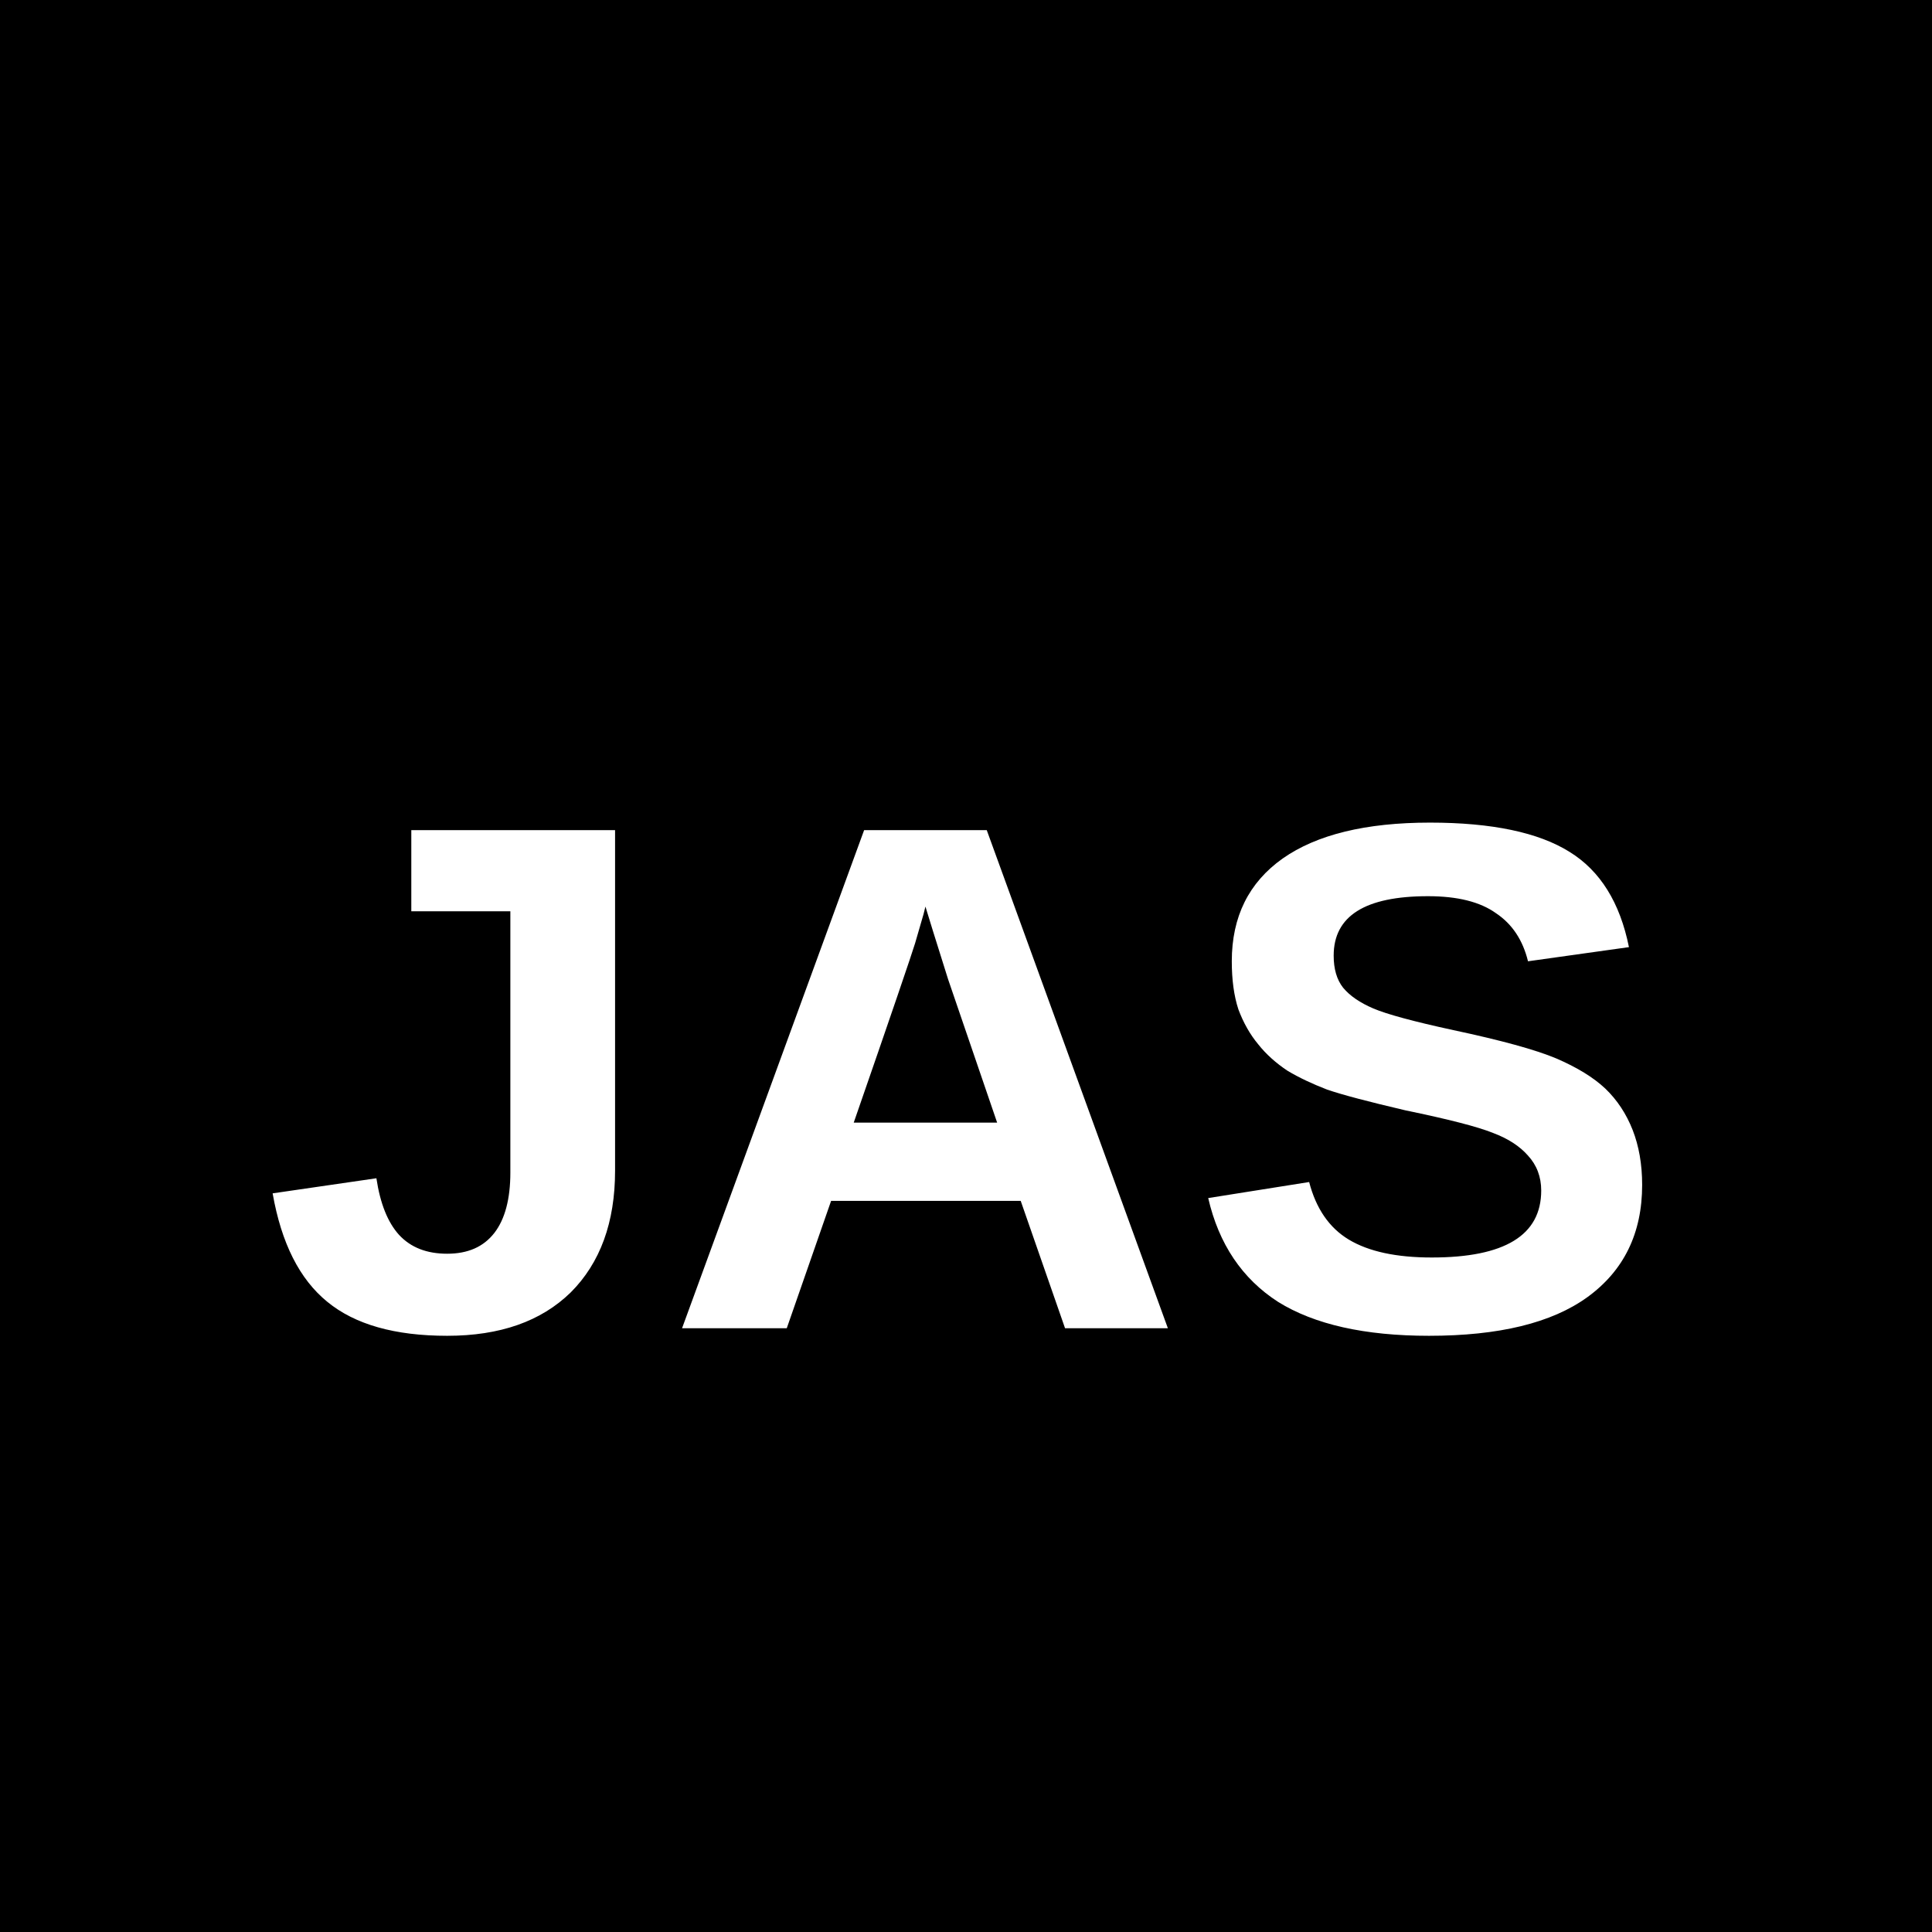
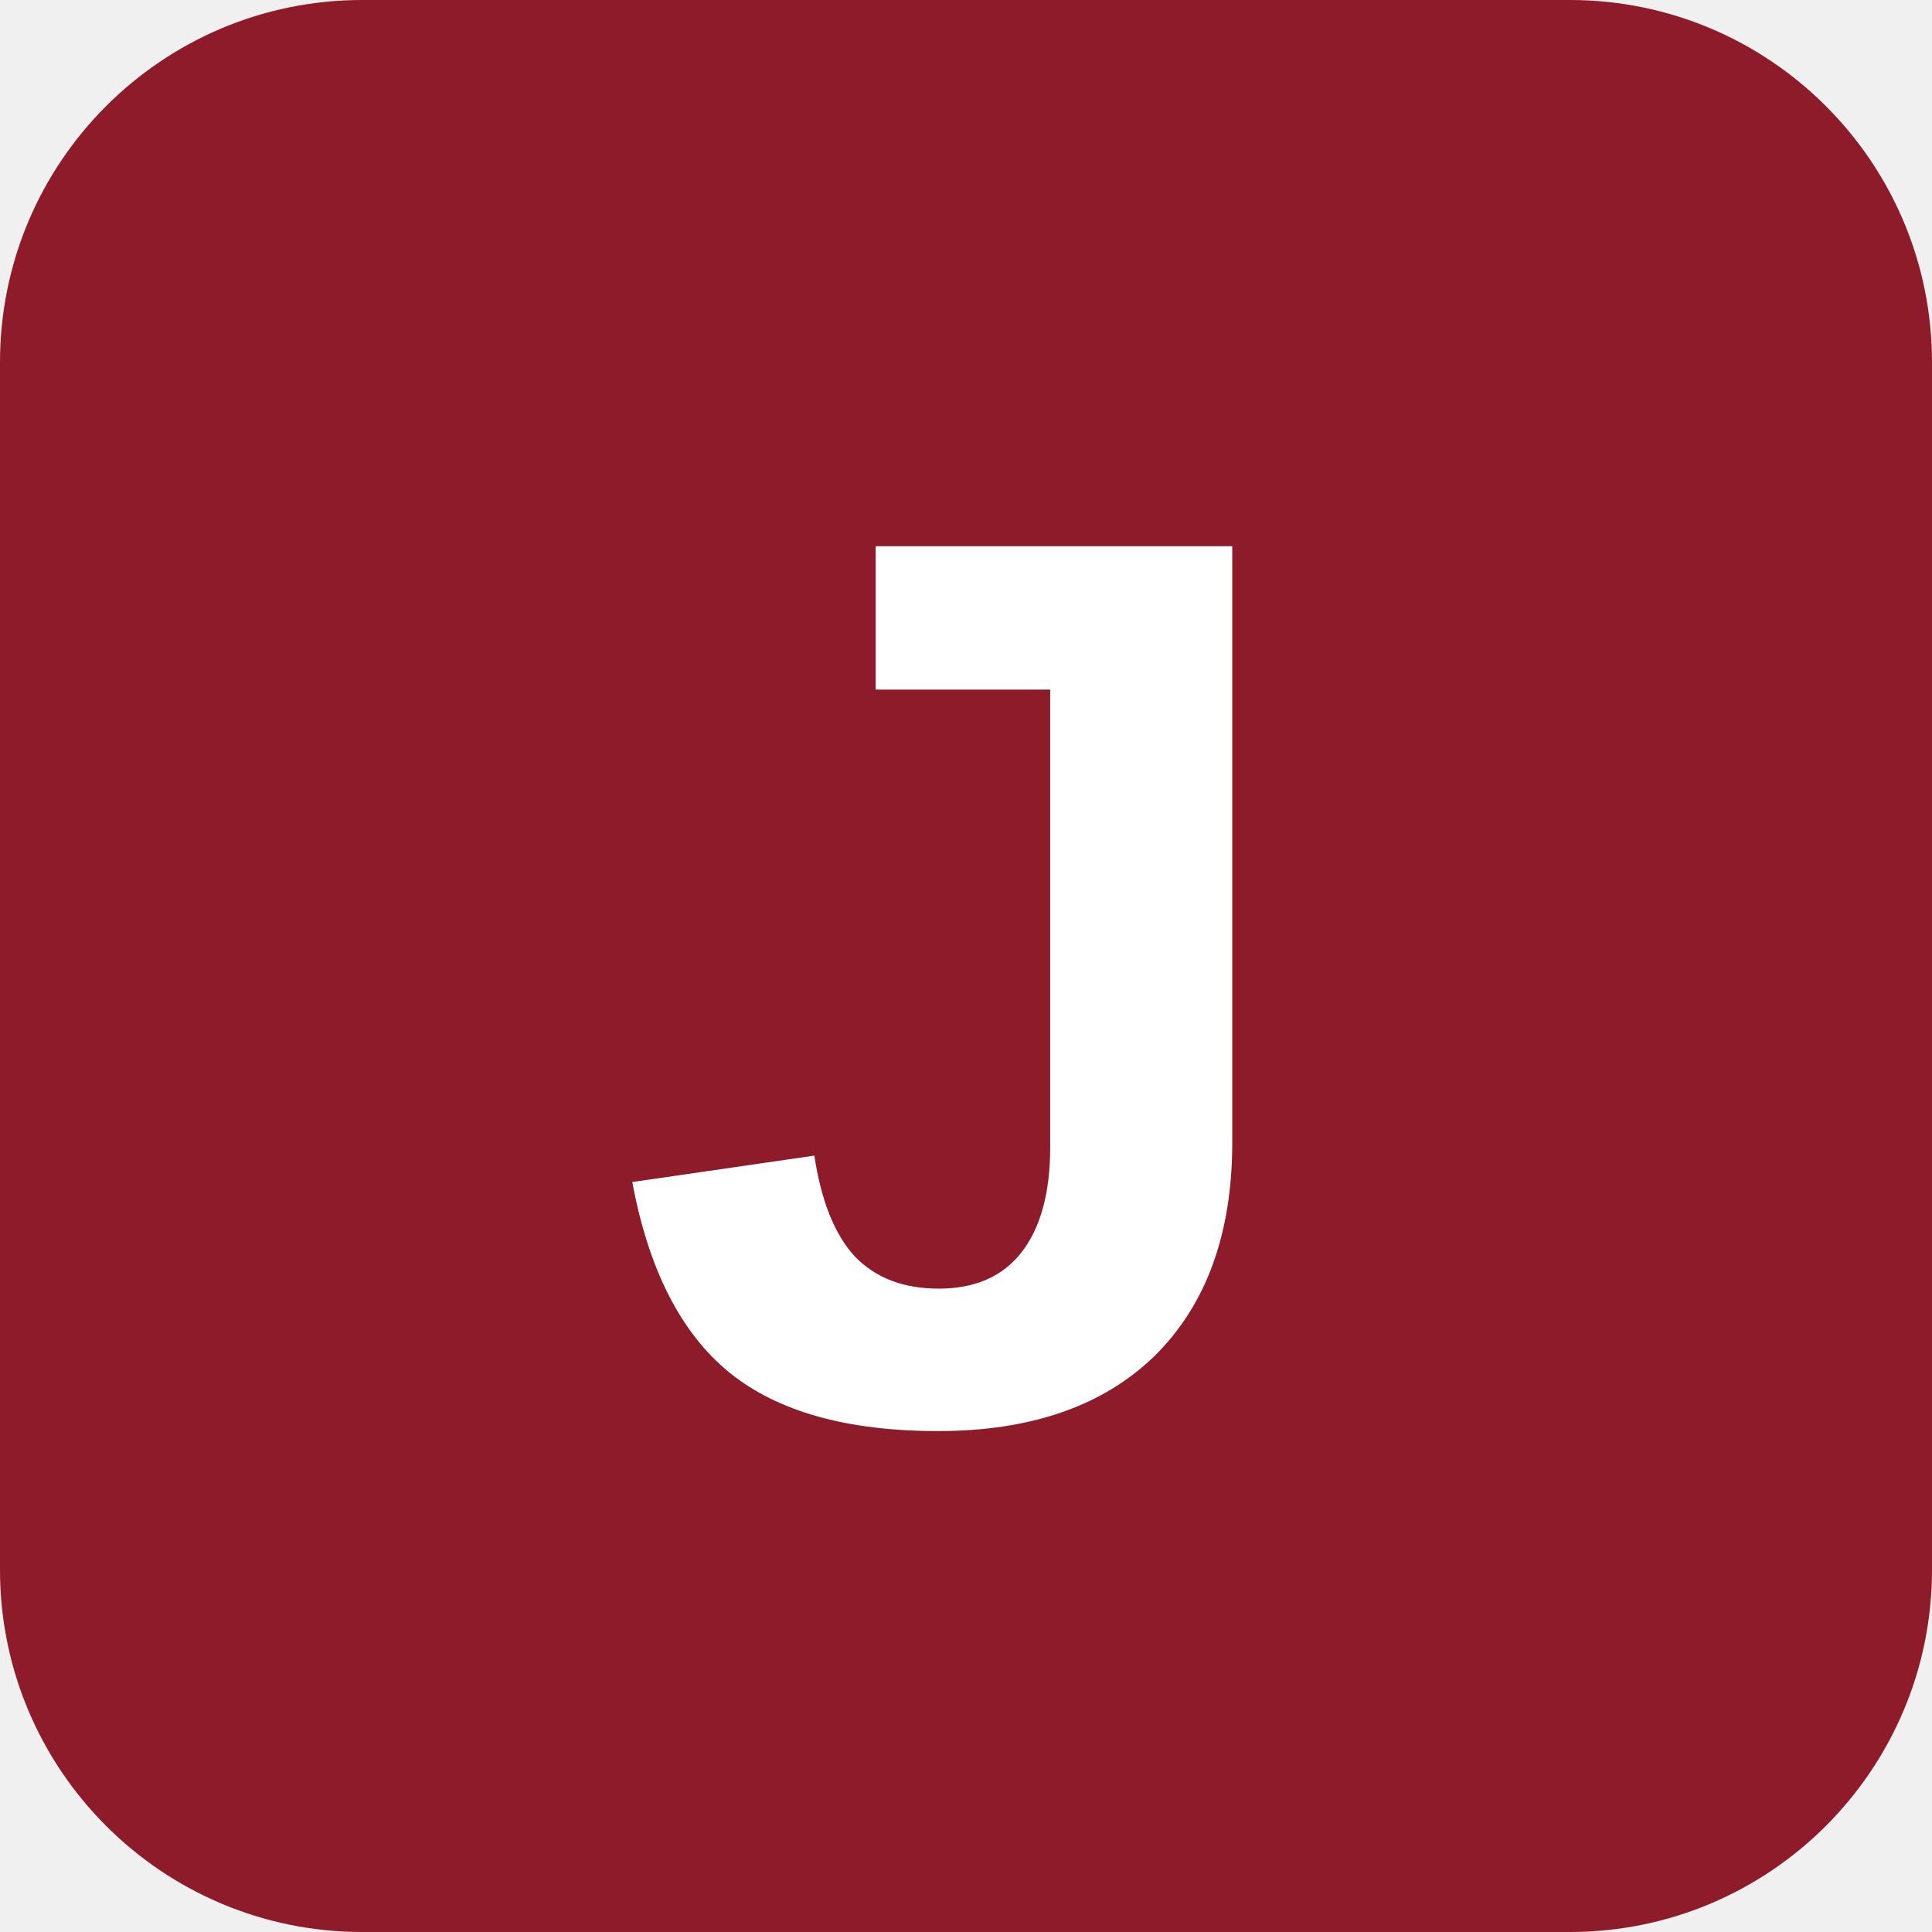
<svg xmlns="http://www.w3.org/2000/svg" viewBox="0 0 32 32" width="32" height="32">
-   <rect width="32" height="32" fill="#000000" />
-   <text x="16" y="22" font-family="Arial, sans-serif" font-size="12" font-weight="bold" fill="#ffffff" text-anchor="middle">JAS</text>
+   <rect width="32" height="32" rx="6" fill="#8E1B2A" />
+   <text x="16" y="23.5" font-family="'Arial Narrow', Arial, sans-serif" font-size="21" font-weight="700" fill="#FFFFFF" text-anchor="middle">J</text>
</svg>
